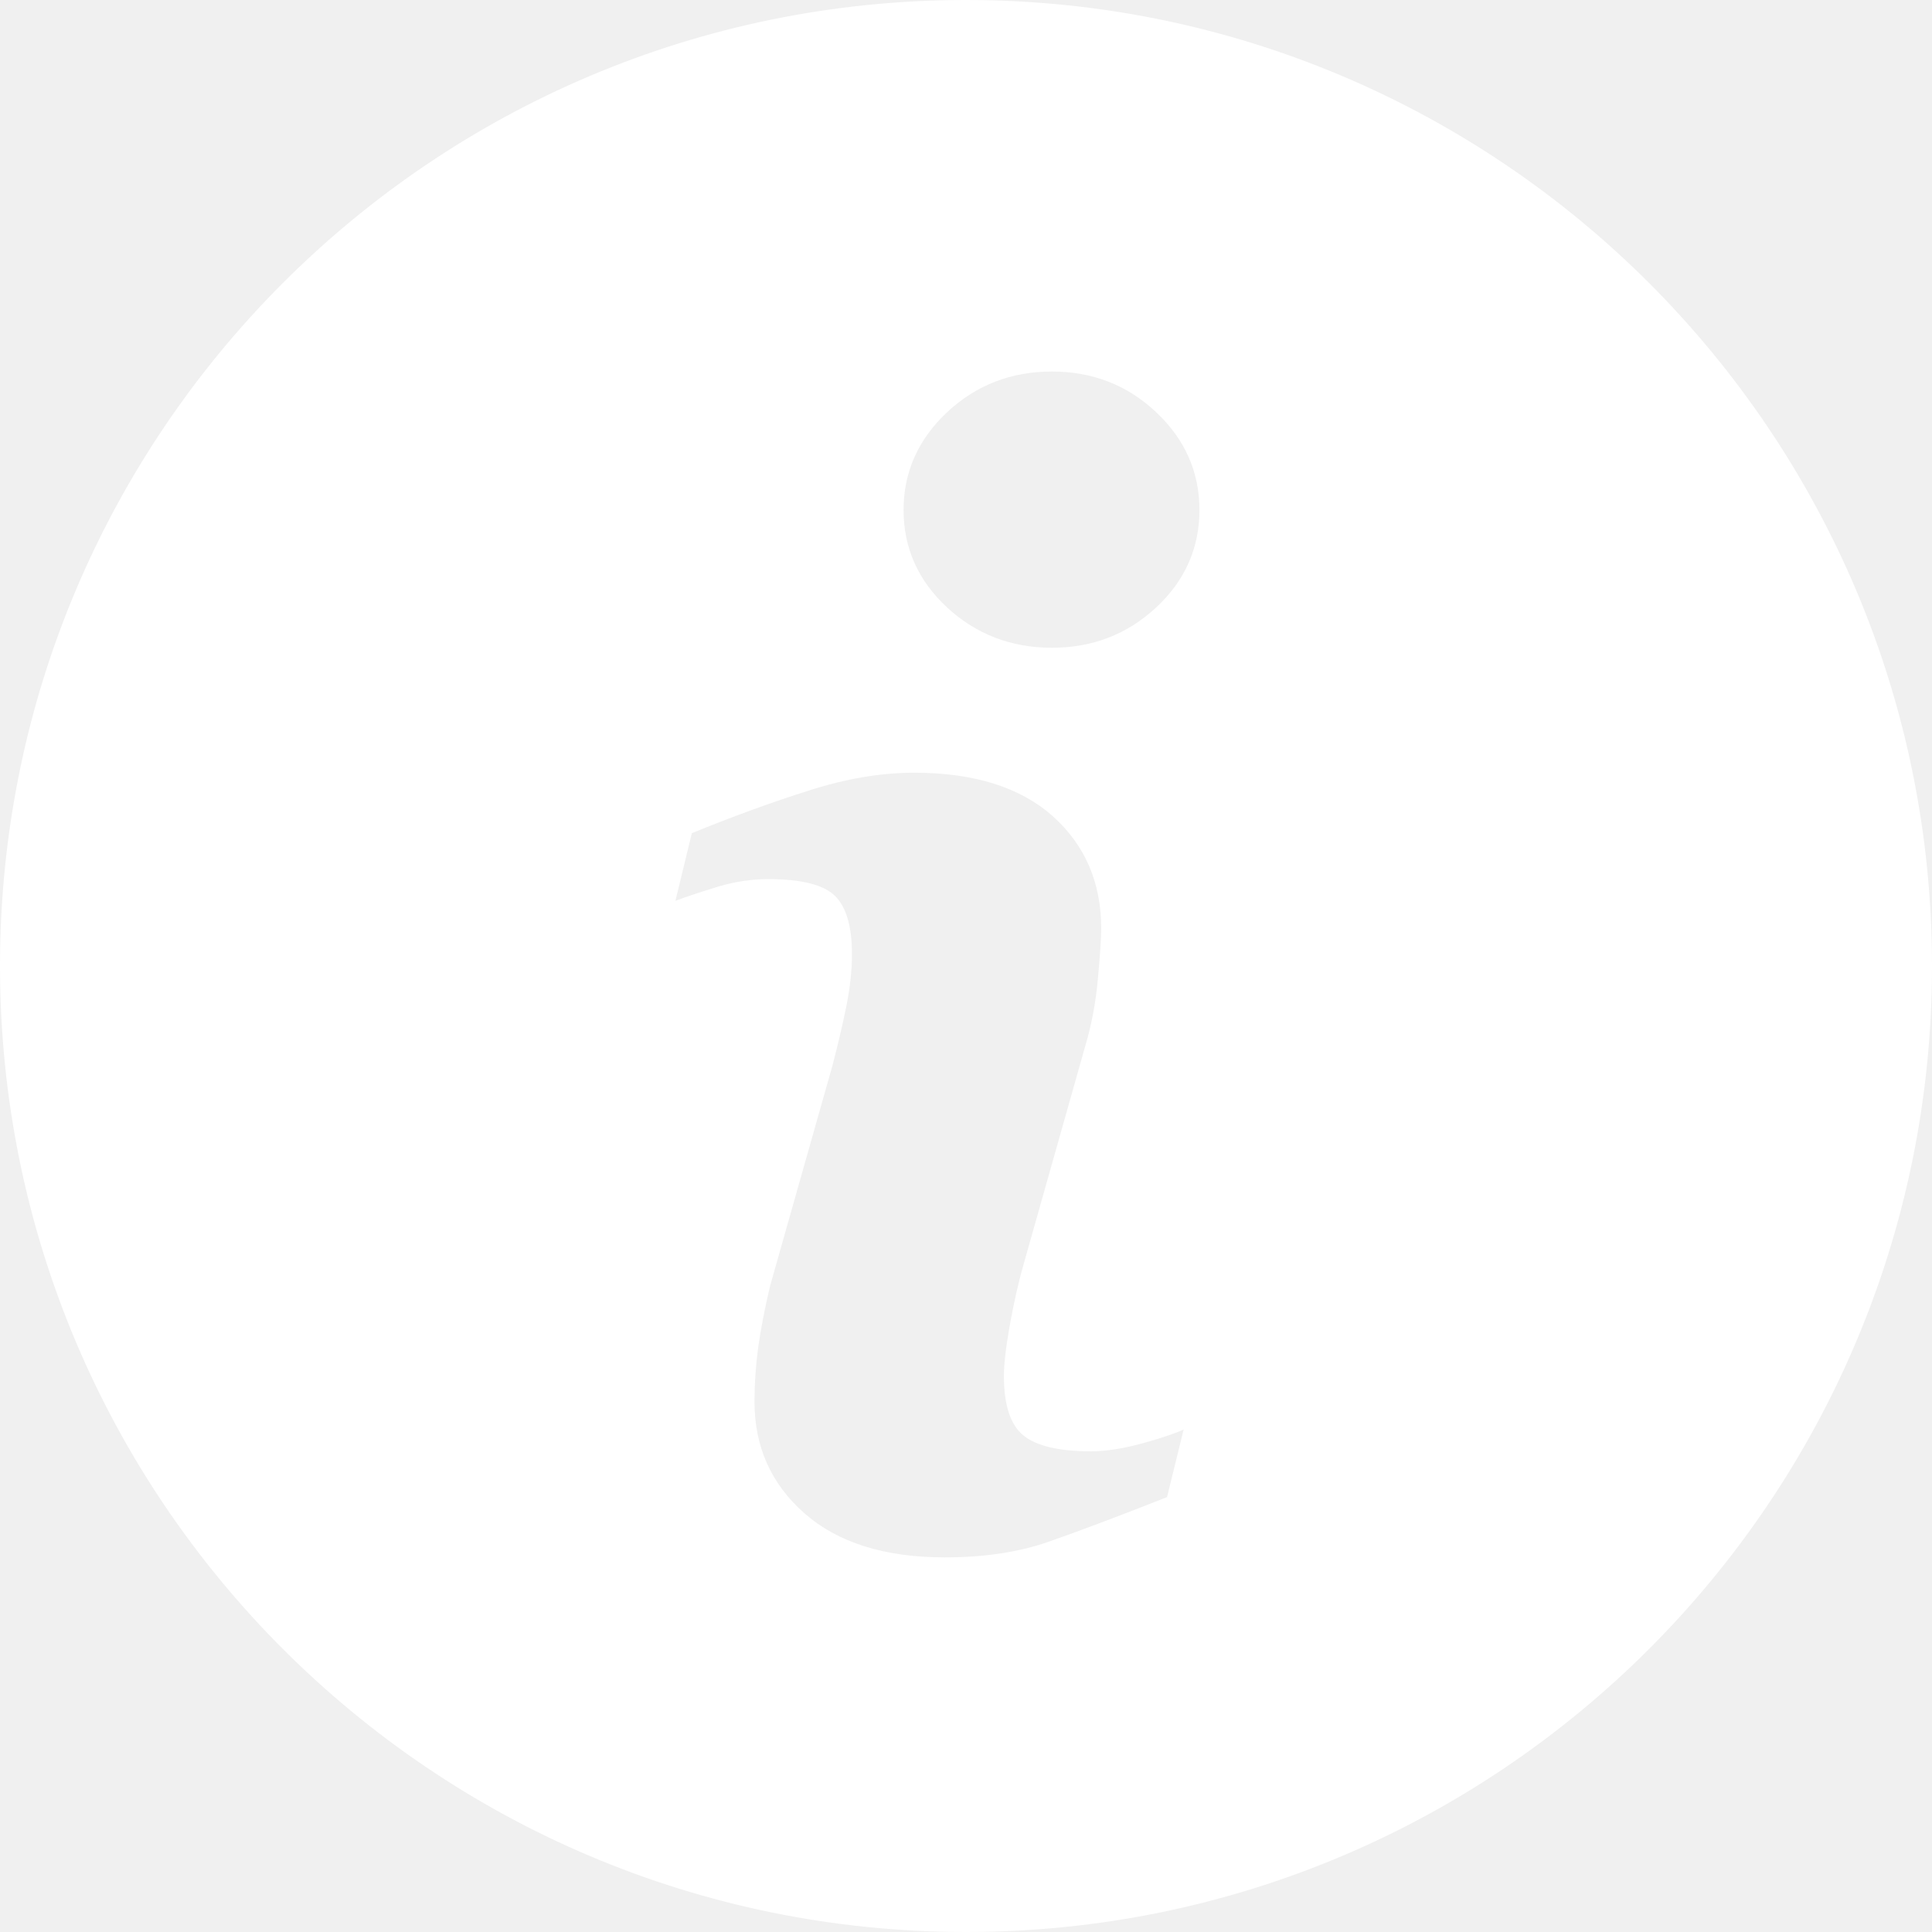
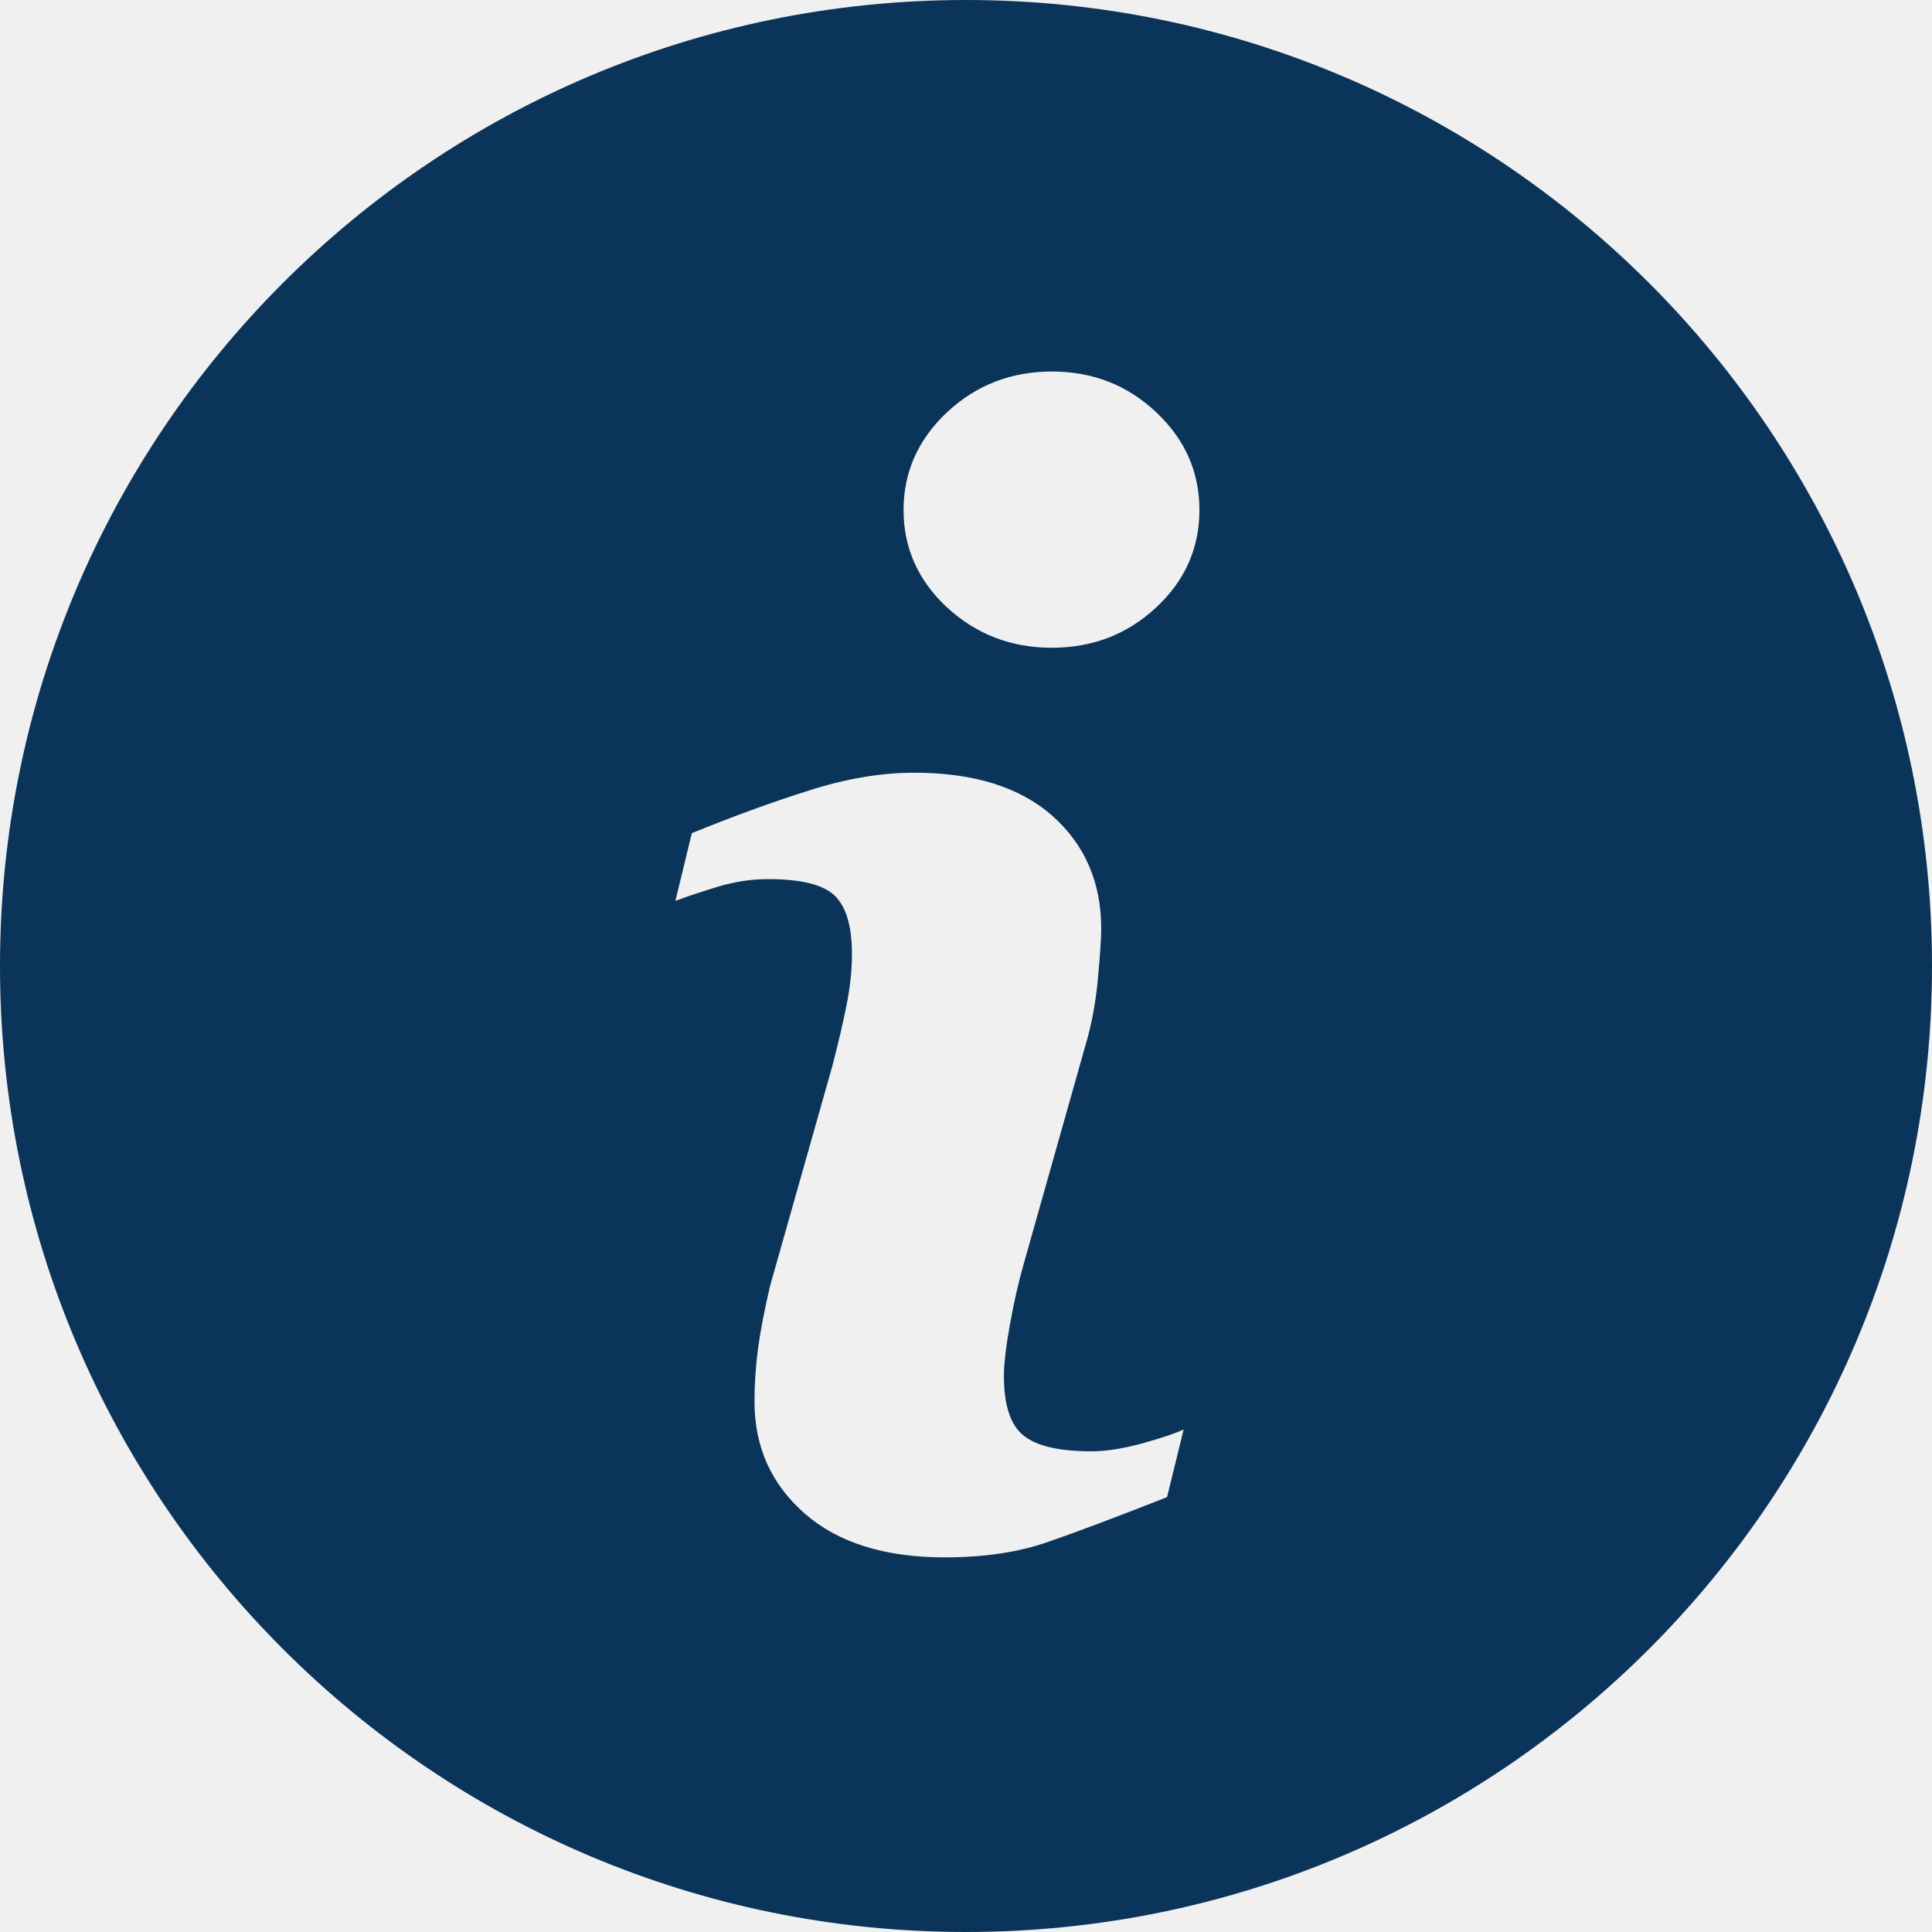
- <svg xmlns="http://www.w3.org/2000/svg" version="1.1" viewBox="0 0 23.625 23.625" xml:space="preserve" style="fill: #FFFFFF;">
+ <svg xmlns="http://www.w3.org/2000/svg" version="1.1" viewBox="0 0 23.625 23.625" xml:space="preserve" style="fill: #0B345A;">
  <path d="m11.812 0c-6.523 0-11.812 5.289-11.812 11.812s5.289 11.813 11.812 11.813 11.813-5.29 11.813-11.813-5.29-11.812-11.813-11.812zm2.459 18.307c-0.608 0.24-1.092 0.422-1.455 0.548-0.362 0.126-0.783 0.189-1.262 0.189-0.736 0-1.309-0.18-1.717-0.539s-0.611-0.814-0.611-1.367c0-0.215 0.015-0.435 0.045-0.659 0.031-0.224 0.08-0.476 0.147-0.759l0.761-2.688c0.067-0.258 0.125-0.503 0.171-0.731 0.046-0.23 0.068-0.441 0.068-0.633 0-0.342-0.071-0.582-0.212-0.717-0.143-0.135-0.412-0.201-0.813-0.201-0.196 0-0.398 0.029-0.605 0.09-0.205 0.063-0.383 0.12-0.529 0.176l0.201-0.828c0.498-0.203 0.975-0.377 1.43-0.521 0.455-0.146 0.885-0.218 1.29-0.218 0.731 0 1.295 0.178 1.692 0.53 0.395 0.353 0.594 0.812 0.594 1.376 0 0.117-0.014 0.323-0.041 0.617-0.027 0.295-0.078 0.564-0.152 0.811l-0.757 2.68c-0.062 0.215-0.117 0.461-0.167 0.736-0.049 0.275-0.073 0.485-0.073 0.626 0 0.356 0.079 0.599 0.239 0.728 0.158 0.129 0.435 0.194 0.827 0.194 0.185 0 0.392-0.033 0.626-0.097 0.232-0.064 0.4-0.121 0.506-0.17l-0.203 0.827zm-0.134-10.878c-0.353 0.328-0.778 0.492-1.275 0.492-0.496 0-0.924-0.164-1.28-0.492-0.354-0.328-0.533-0.727-0.533-1.193 0-0.465 0.18-0.865 0.533-1.196 0.356-0.332 0.784-0.497 1.28-0.497 0.497 0 0.923 0.165 1.275 0.497 0.353 0.331 0.53 0.731 0.53 1.196 0 0.467-0.177 0.865-0.53 1.193z" />
</svg>
